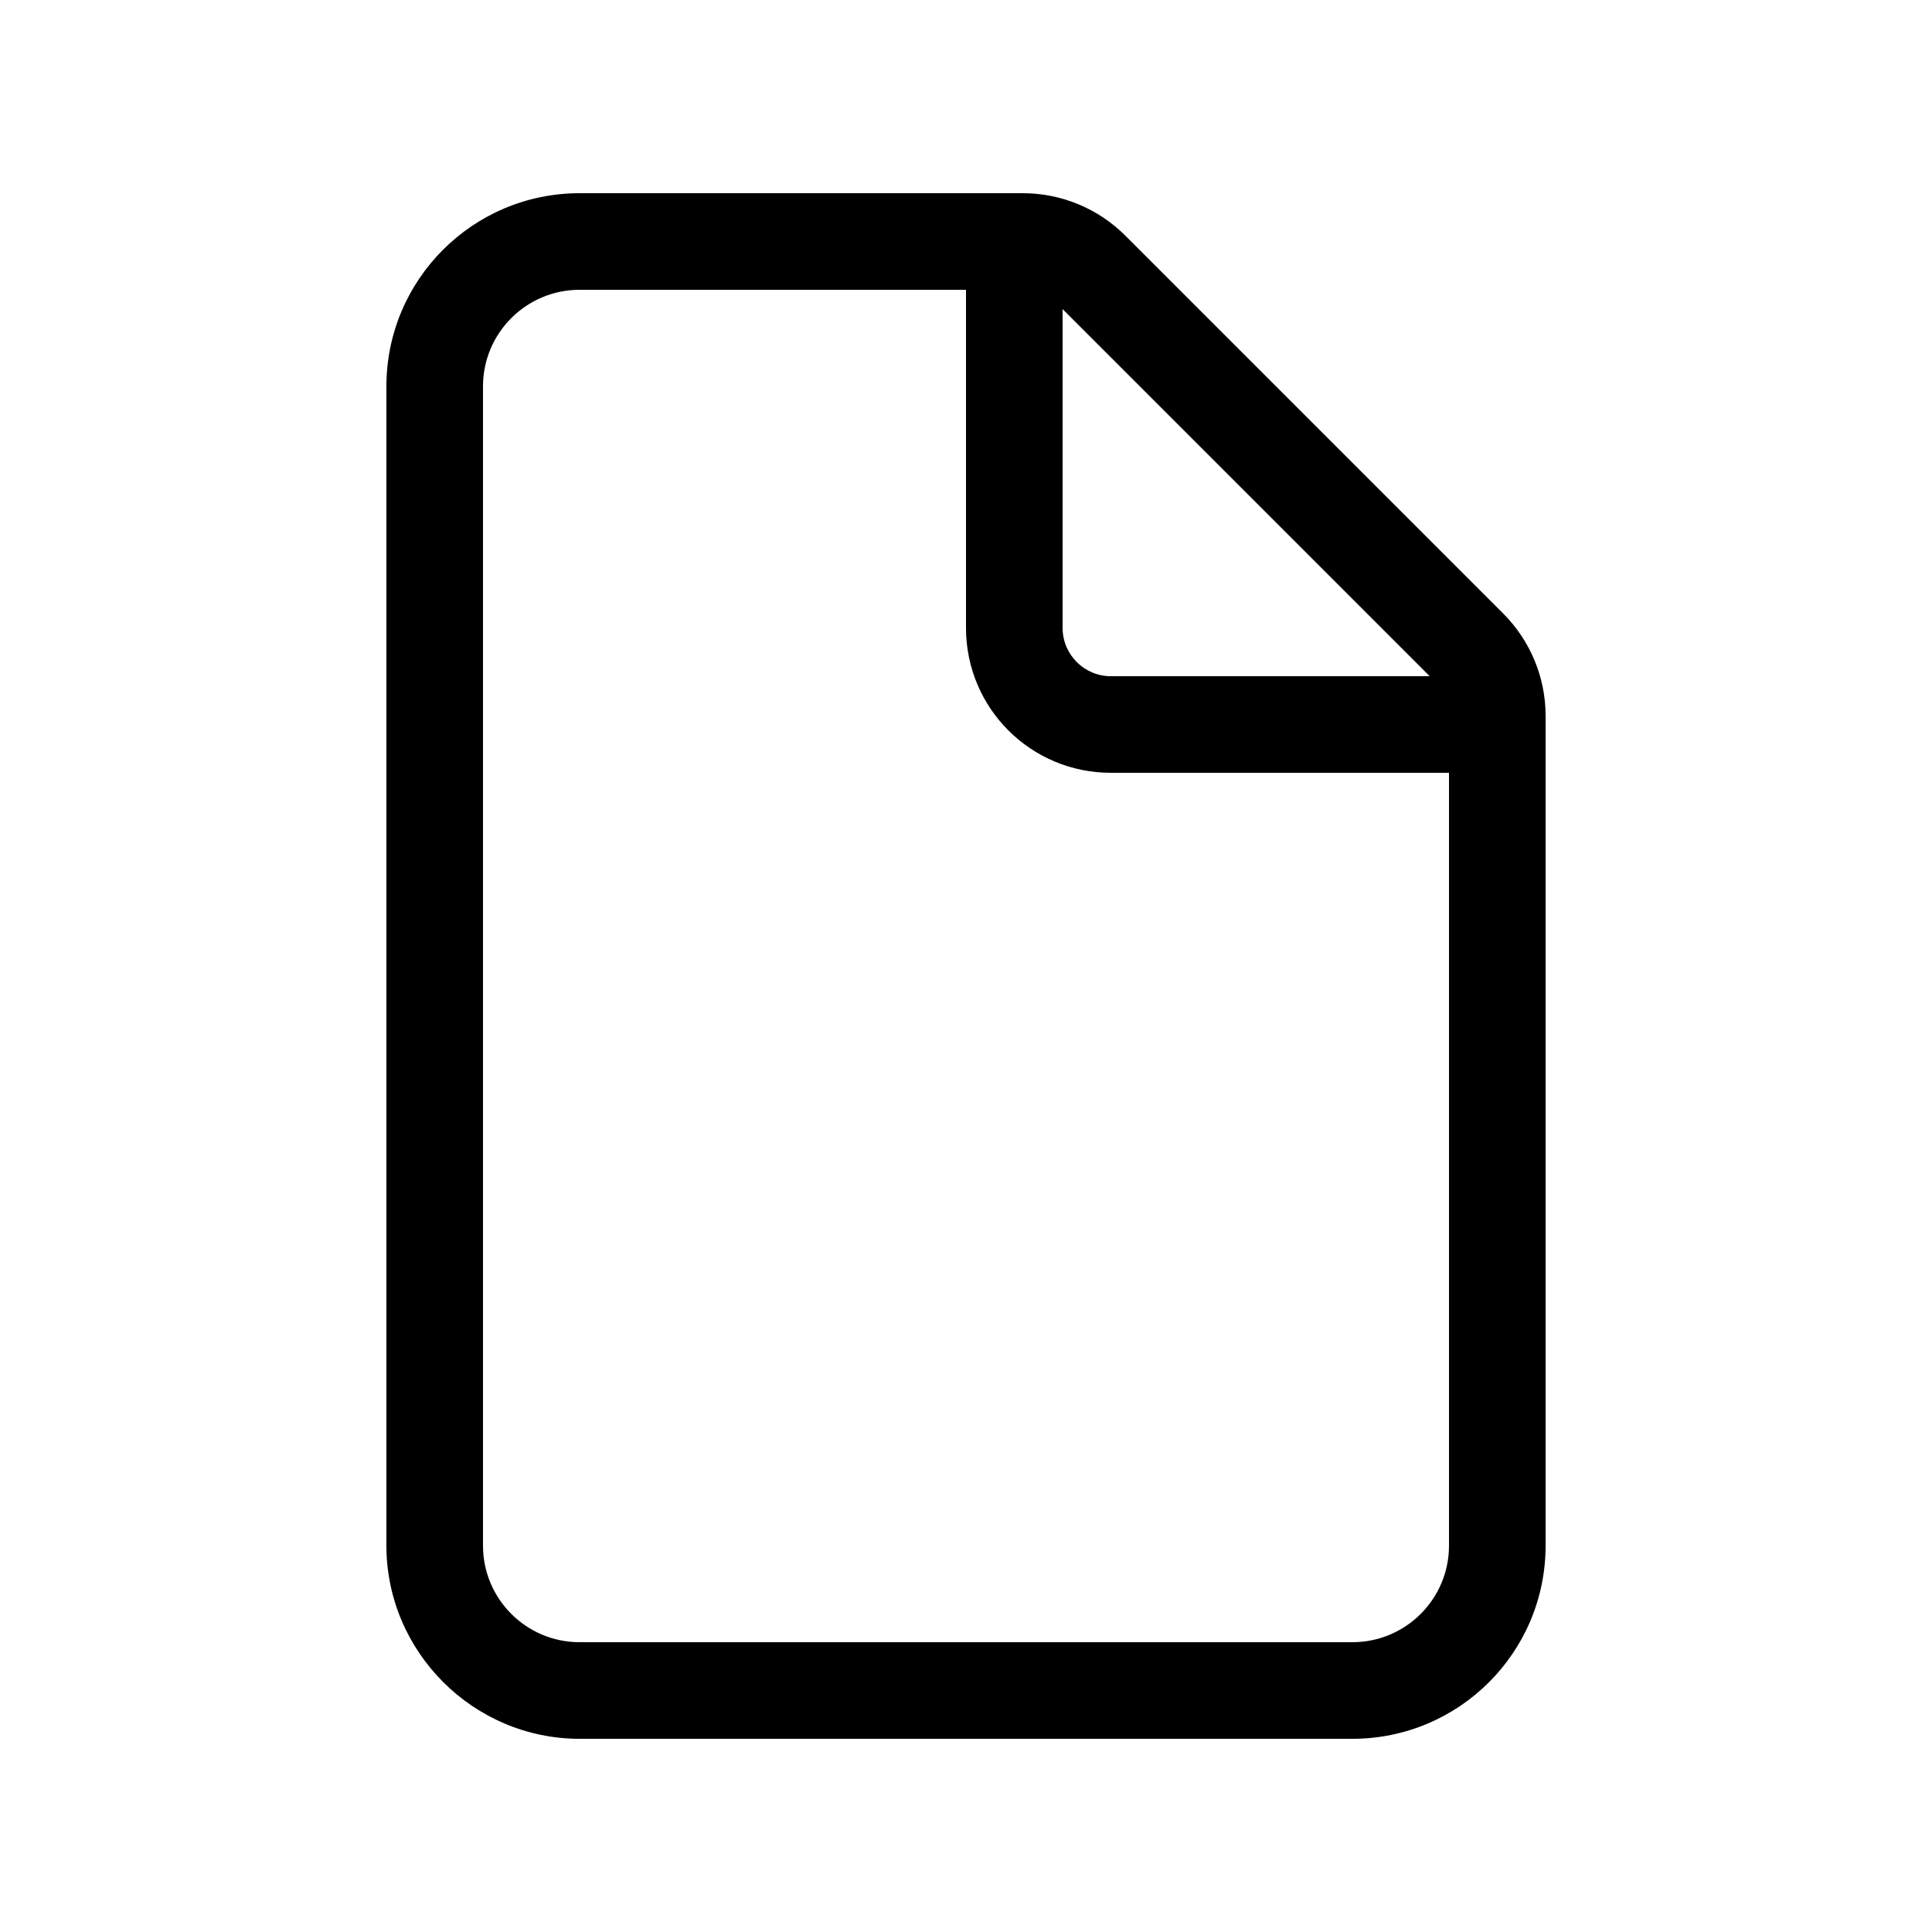
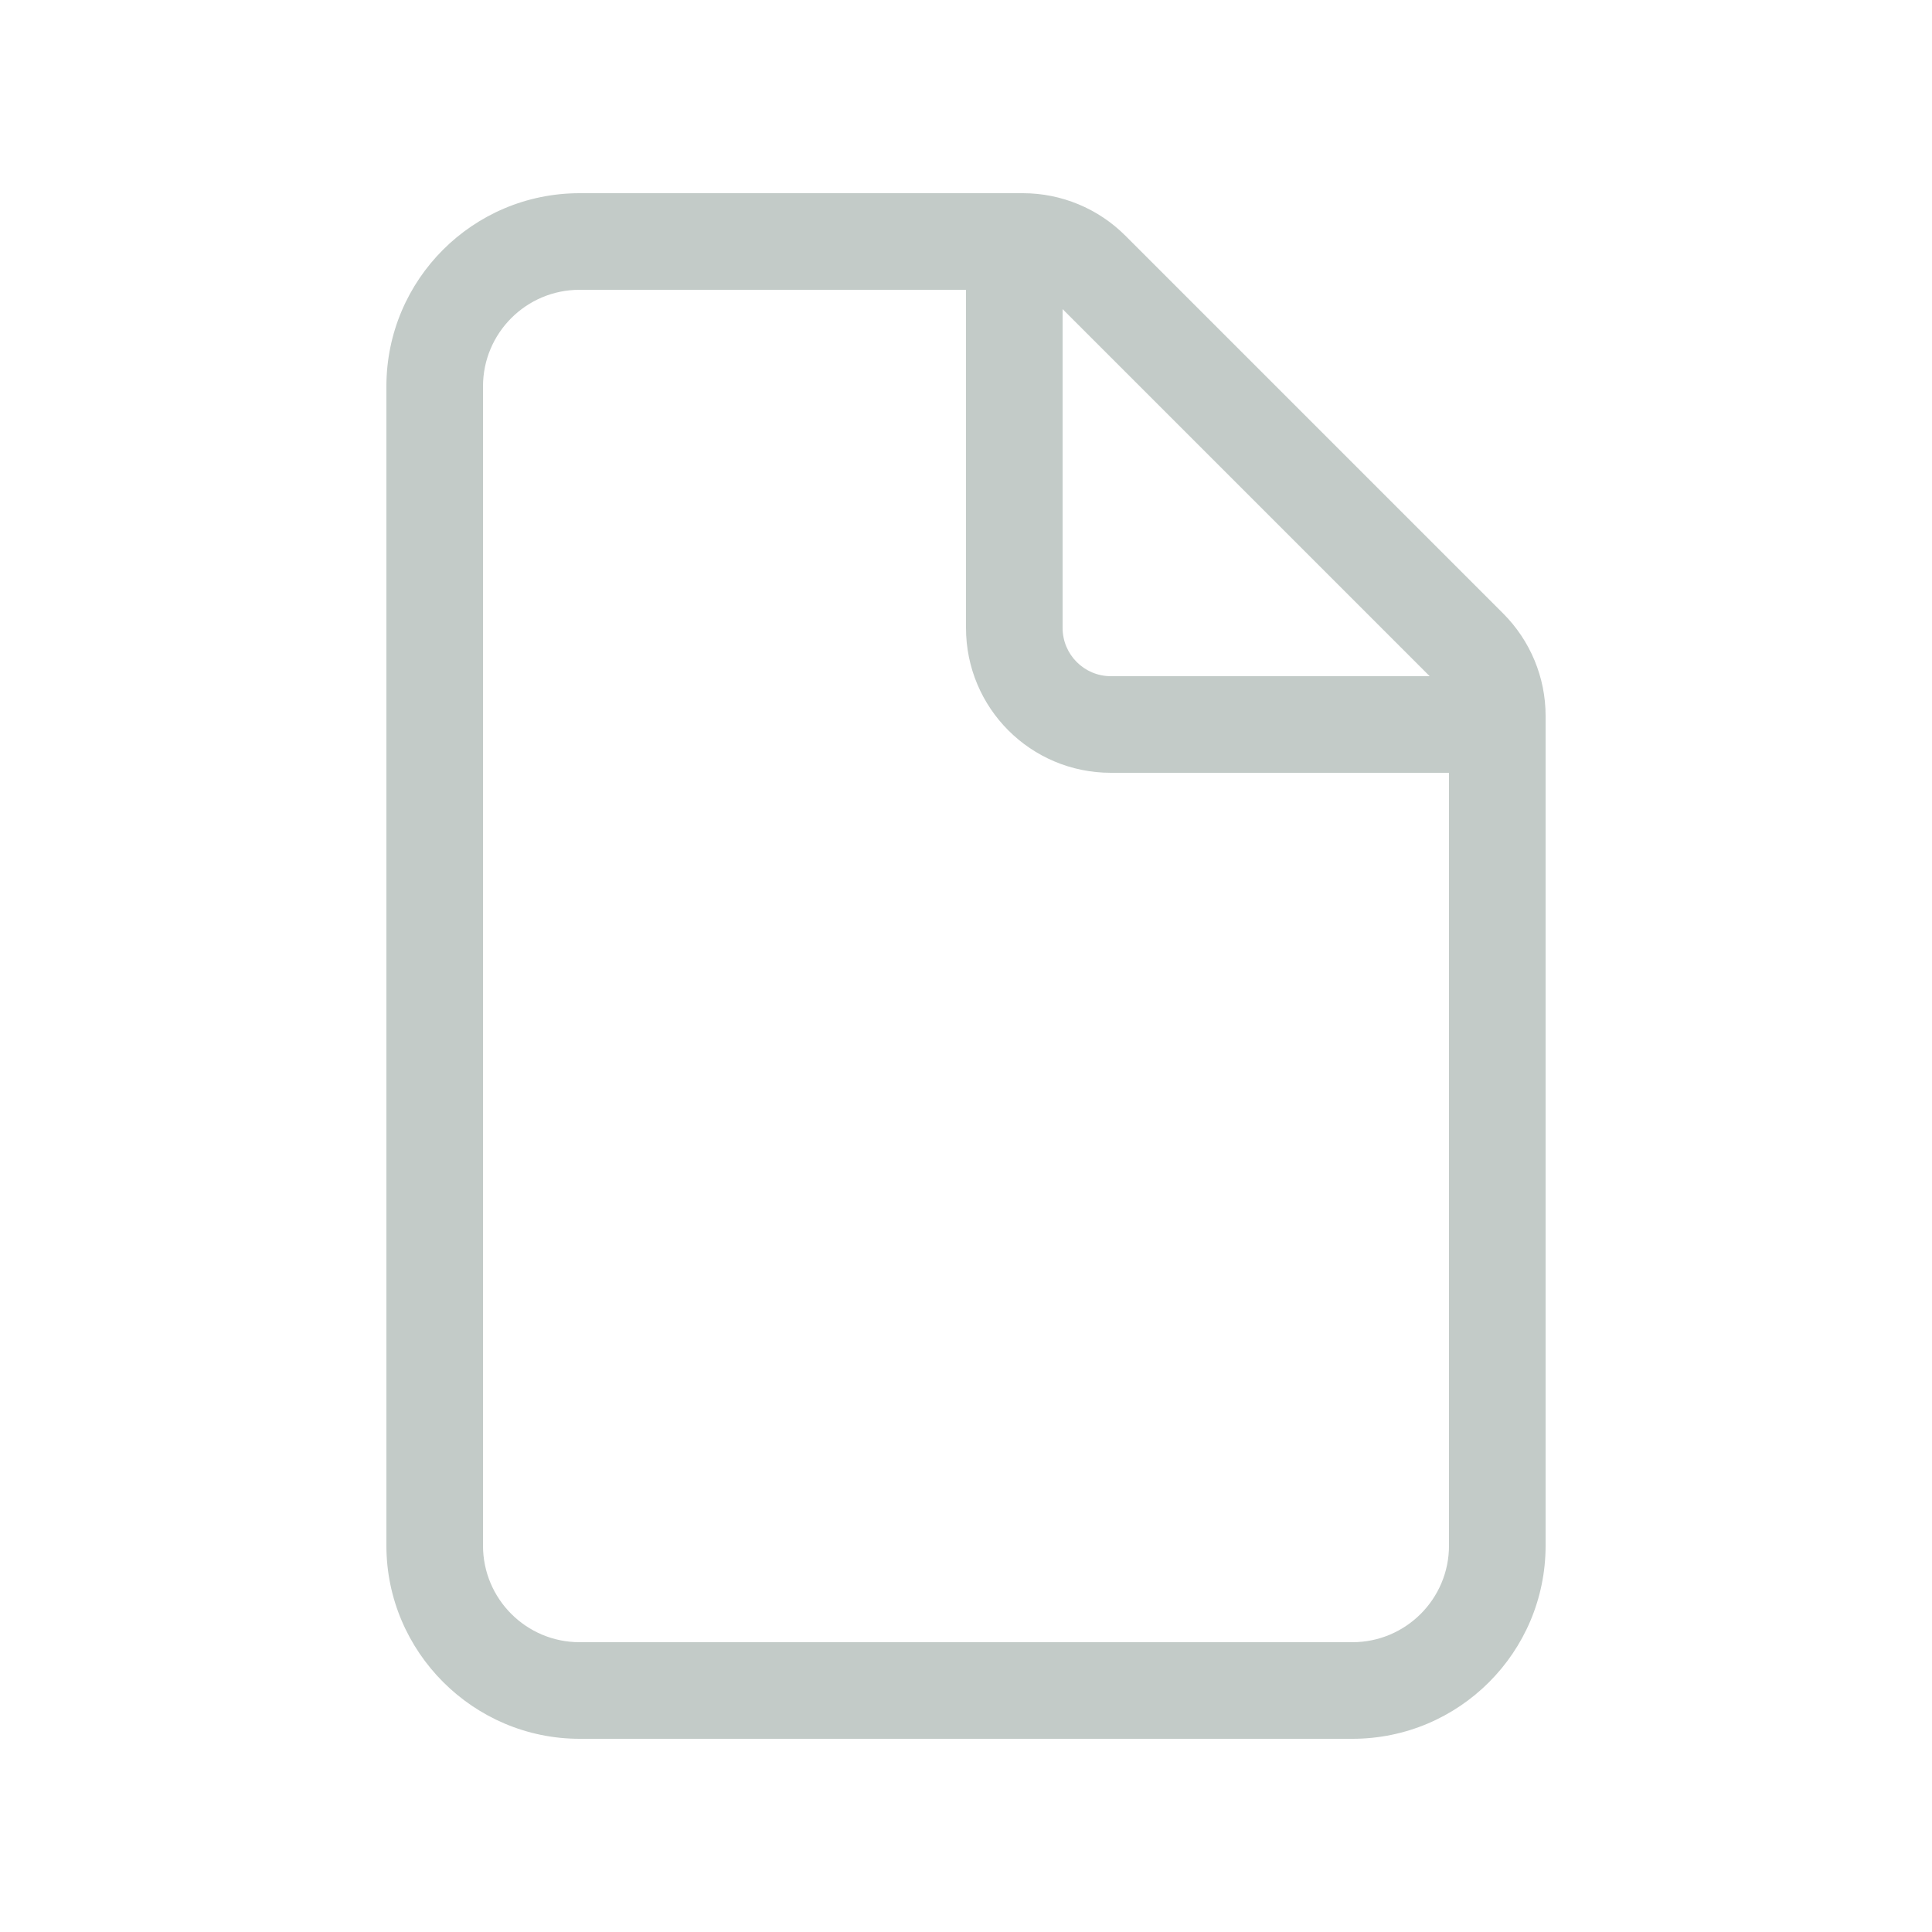
<svg xmlns="http://www.w3.org/2000/svg" width="20" height="20" viewBox="0 0 20 20">
-   <path d="M6 2a2 2 0 0 0-2 2v12c0 1.1.9 2 2 2h8a2 2 0 0 0 2-2V7.41c0-.4-.16-.78-.44-1.06l-3.91-3.91A1.5 1.5 0 0 0 10.59 2zM5 4a1 1 0 0 1 1-1h4v3.5c0 .83.67 1.5 1.5 1.5H15v8a1 1 0 0 1-1 1H6a1 1 0 0 1-1-1zm9.8 3h-3.3a.5.5 0 0 1-.5-.5V3.2z" />
+   <path fill="#c3cbc8" d="M6 2a2 2 0 0 0-2 2v12c0 1.1.9 2 2 2h8a2 2 0 0 0 2-2V7.41c0-.4-.16-.78-.44-1.06l-3.91-3.91A1.5 1.5 0 0 0 10.59 2zM5 4a1 1 0 0 1 1-1h4v3.5c0 .83.67 1.5 1.5 1.5H15v8a1 1 0 0 1-1 1H6a1 1 0 0 1-1-1zm9.8 3h-3.3a.5.5 0 0 1-.5-.5V3.2z" />
</svg>
